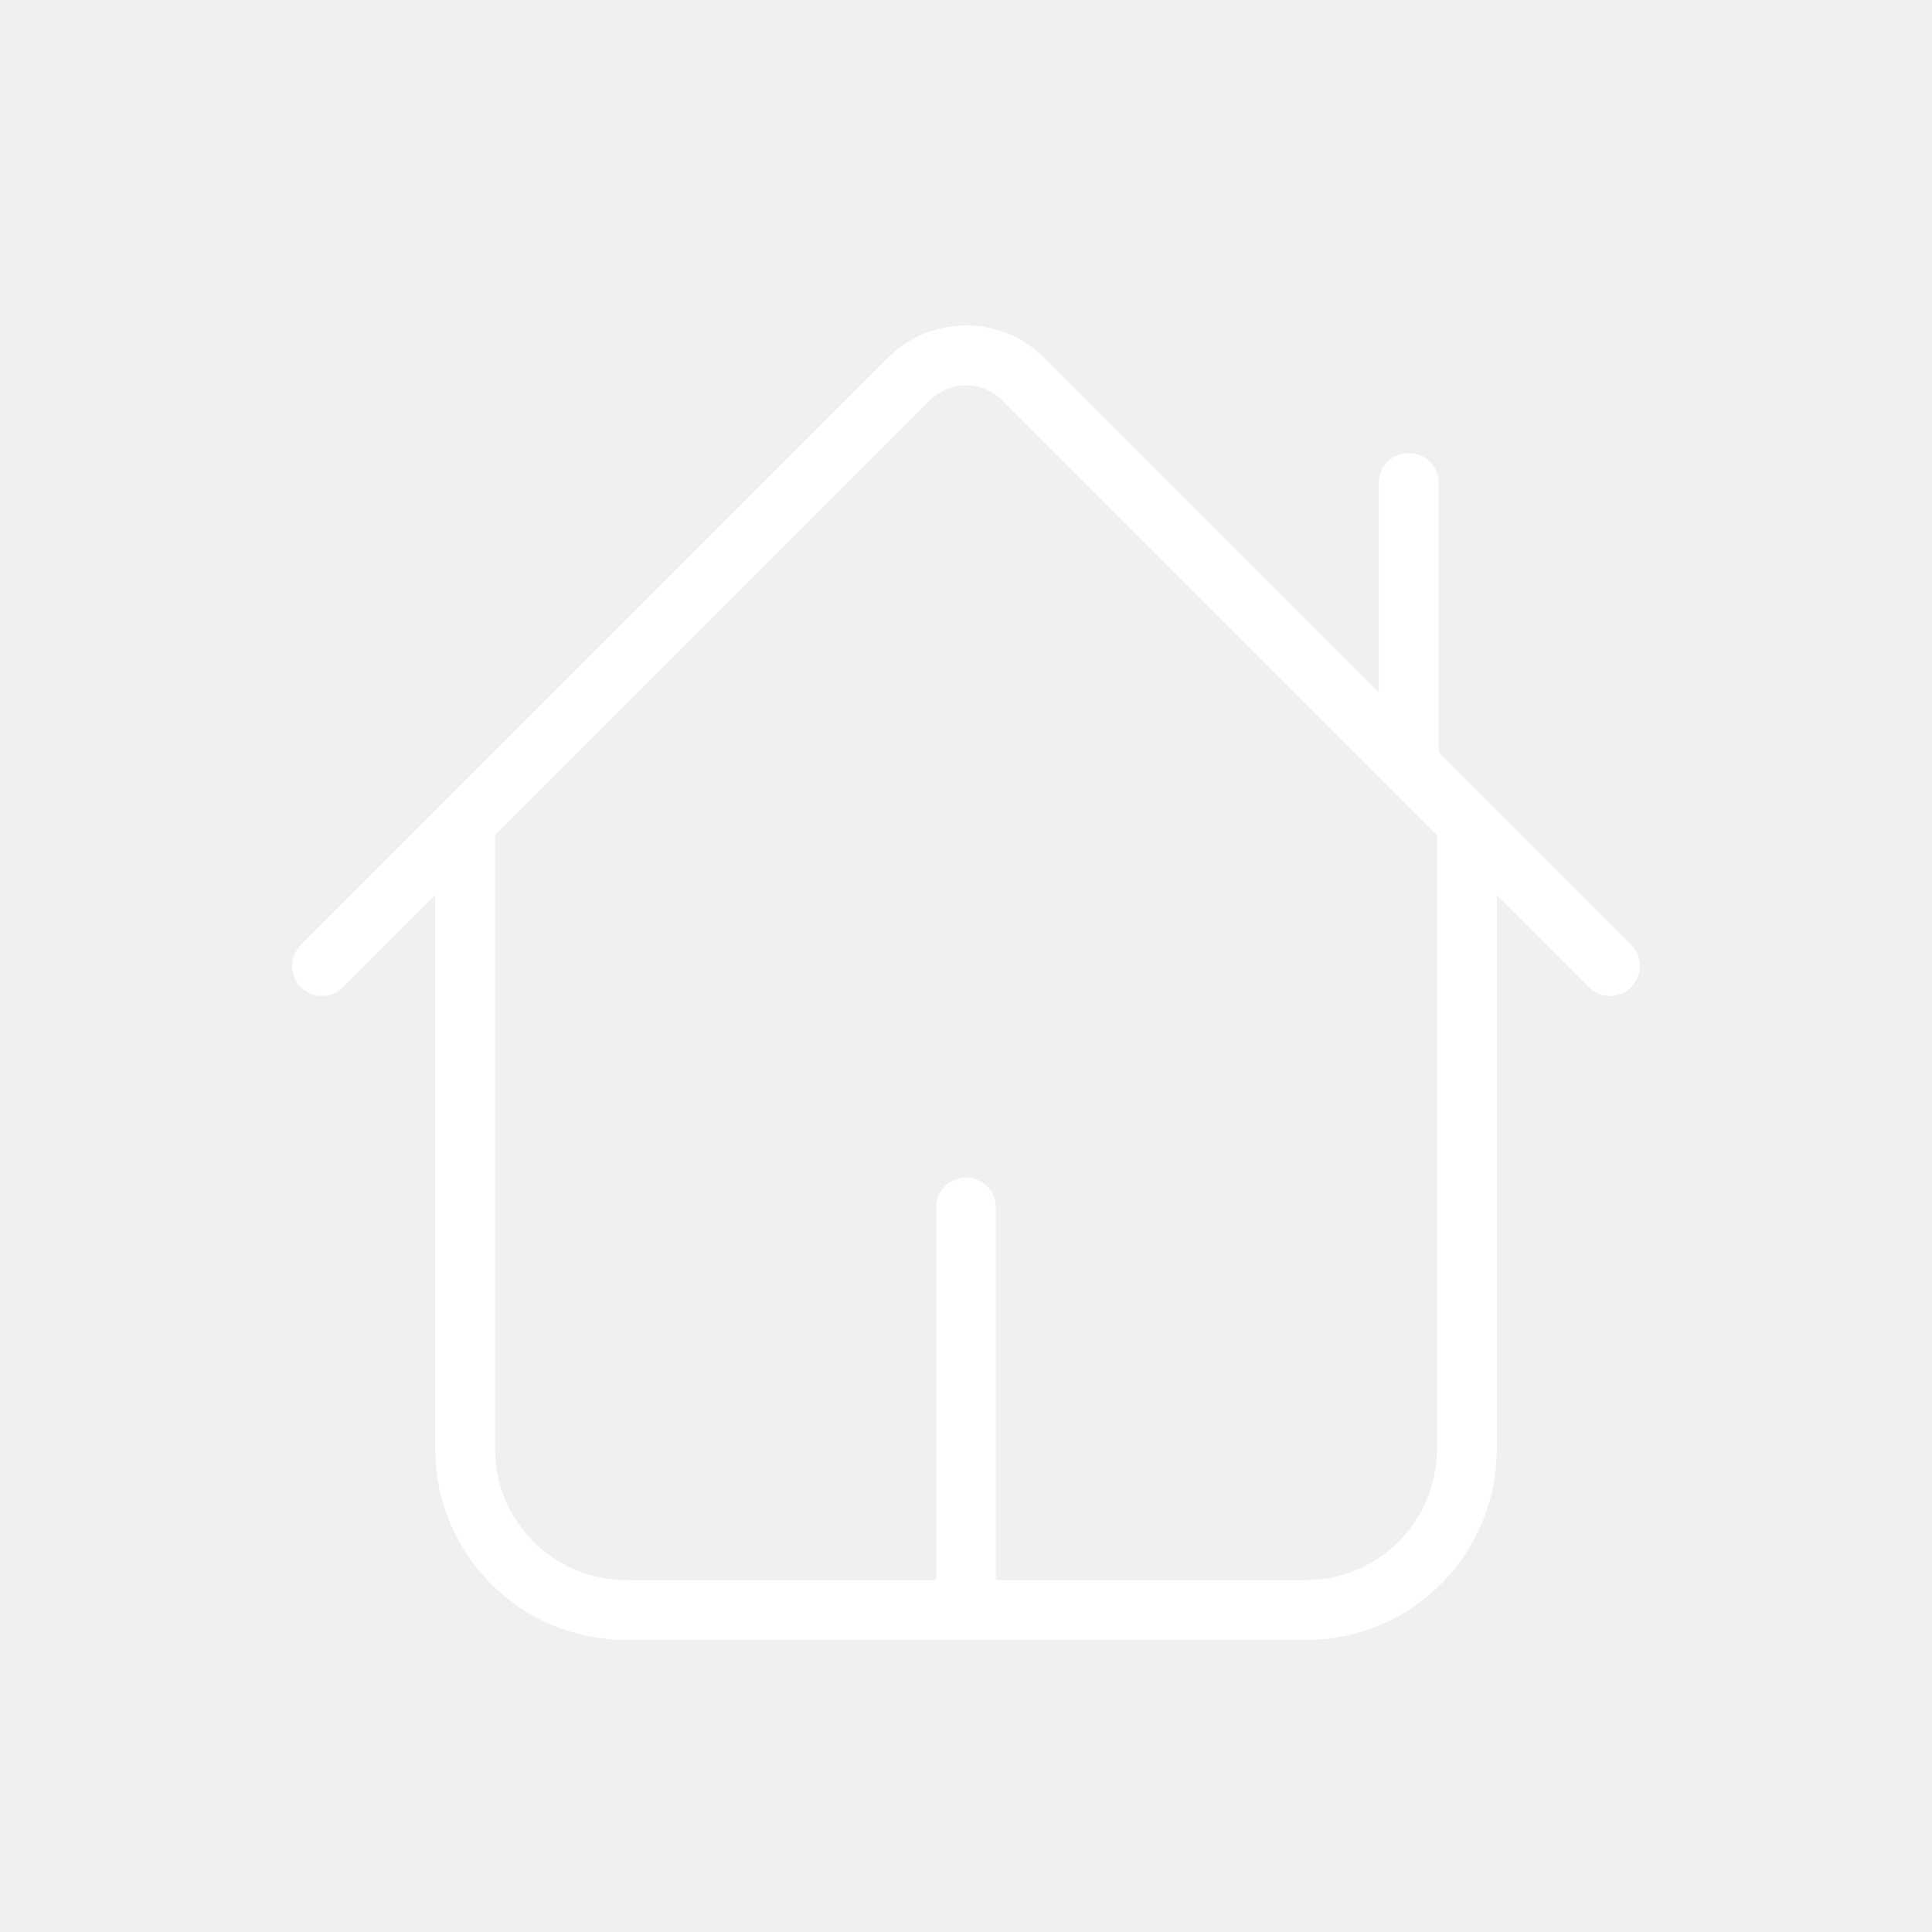
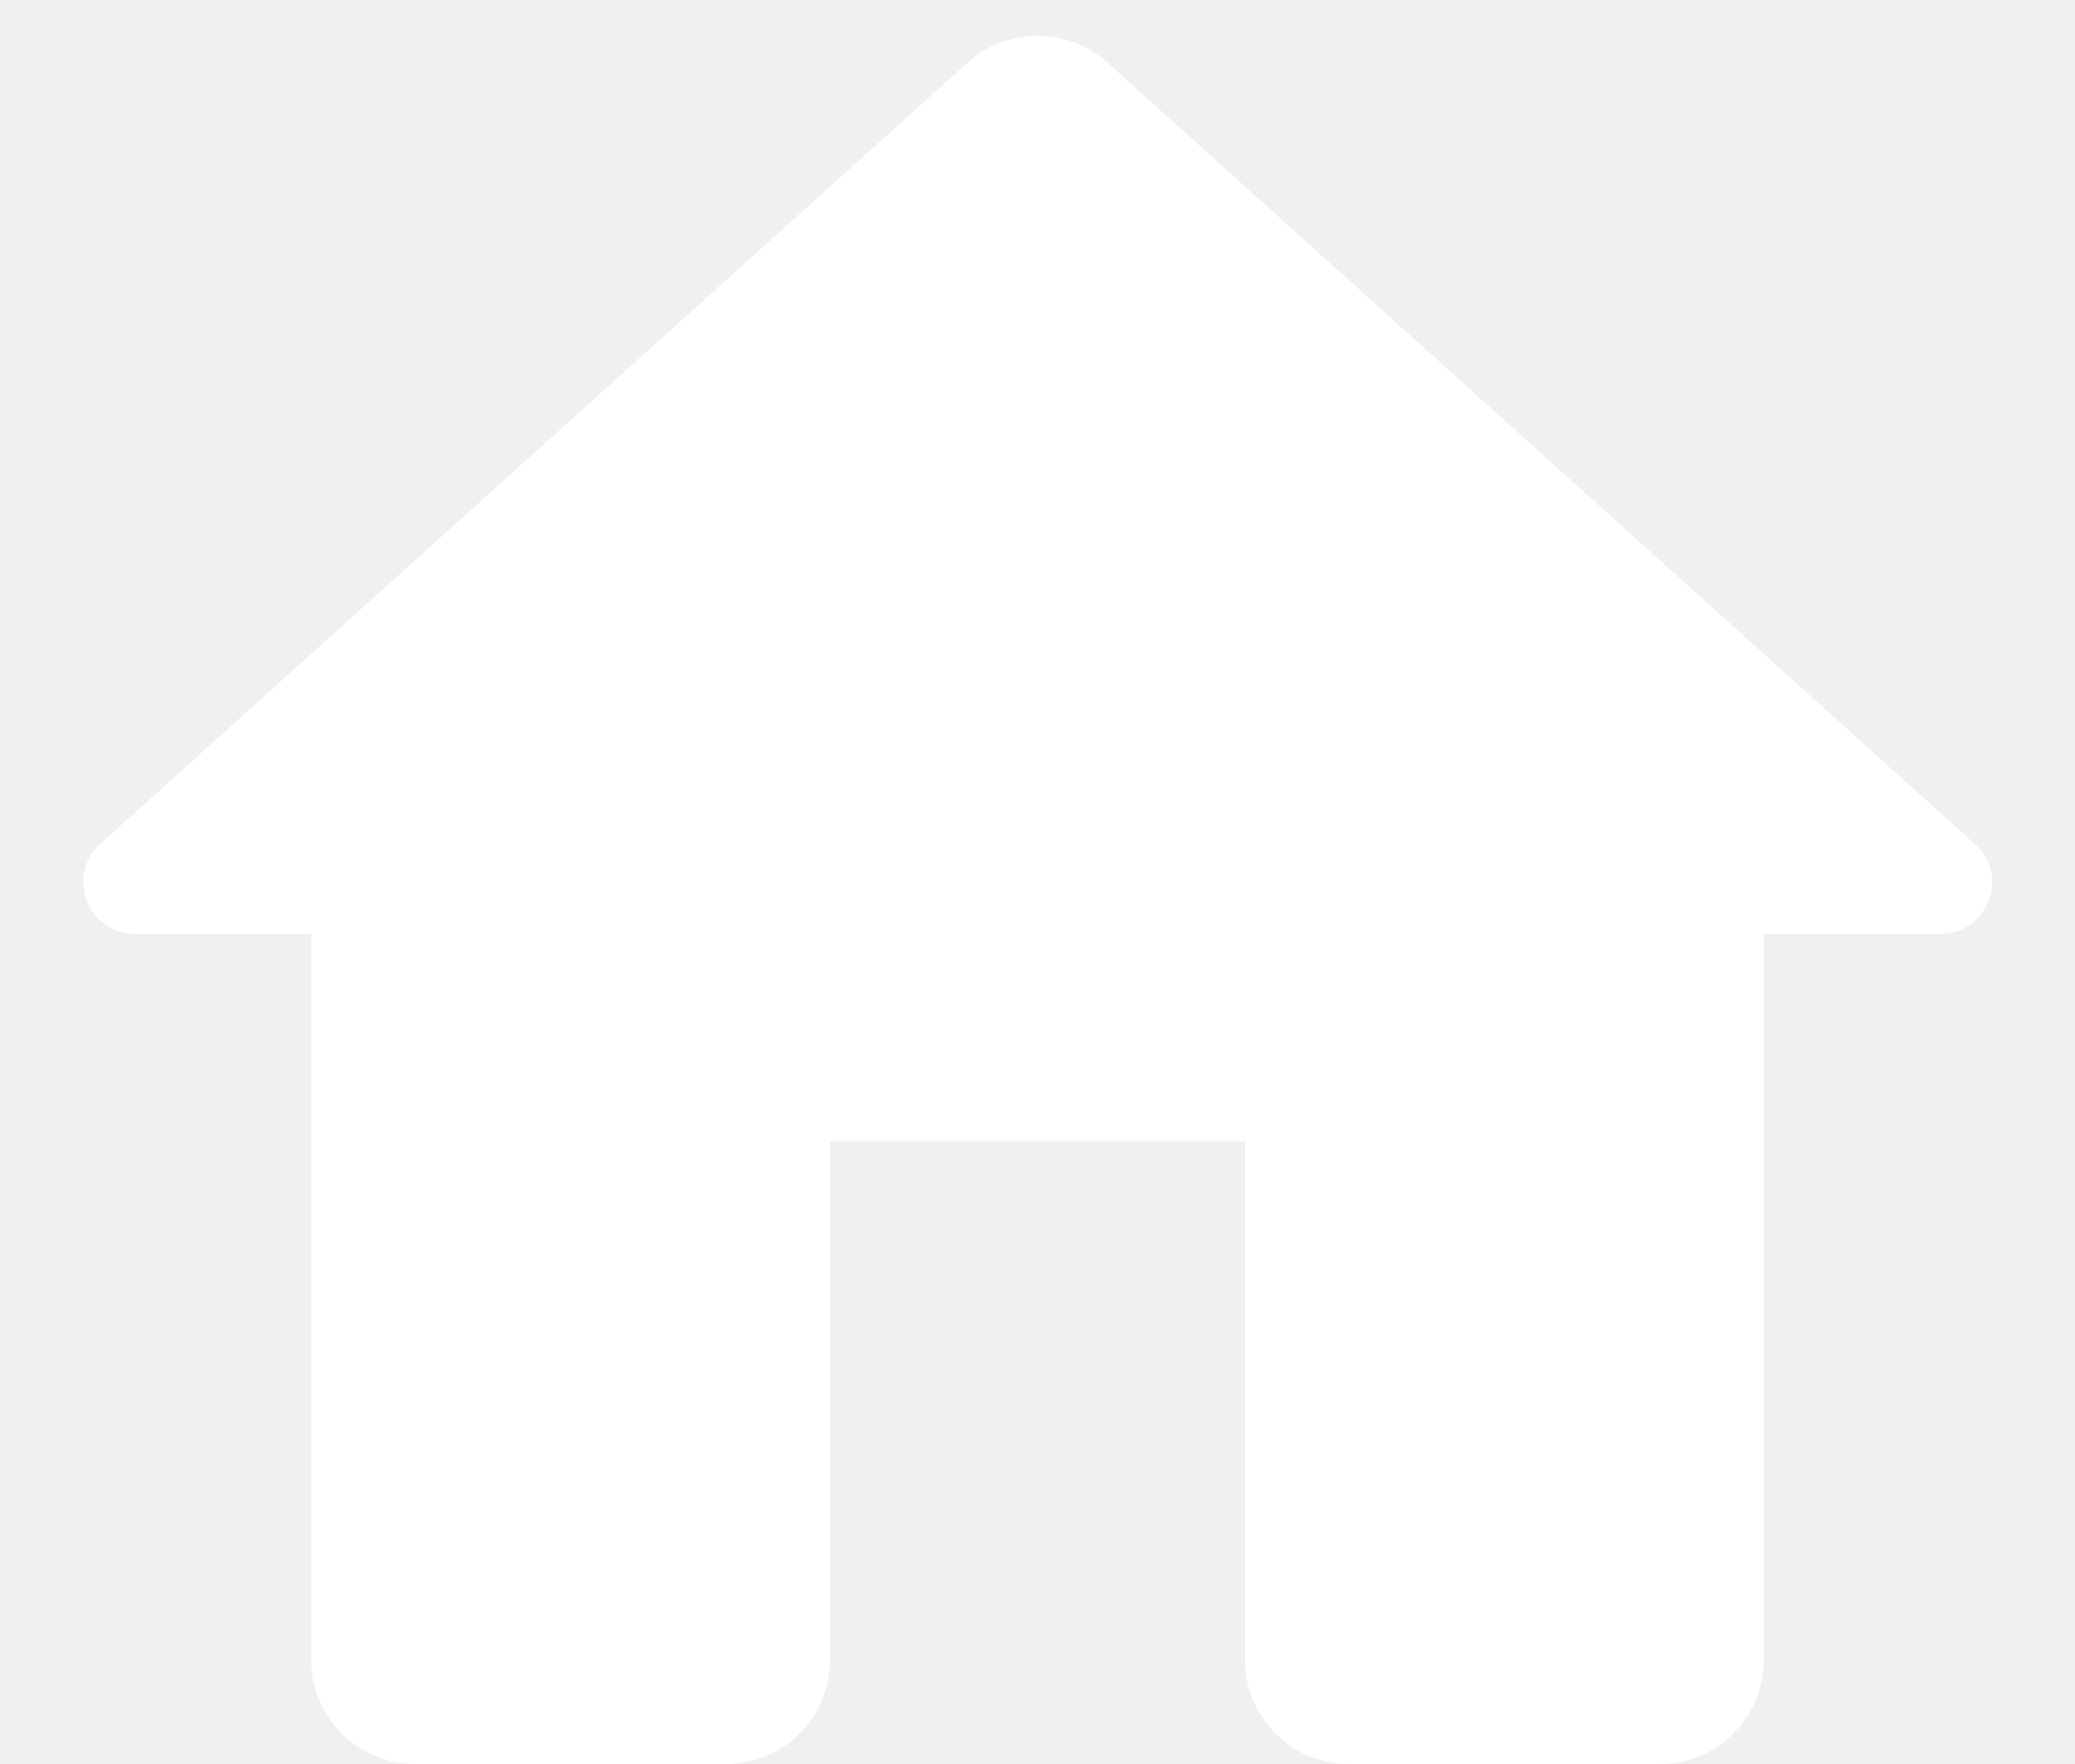
- <svg xmlns="http://www.w3.org/2000/svg" width="800px" height="800px" viewBox="0 0 24.00 24.00" fill="none" stroke="#ffffff">
-   <g id="SVGRepo_bgCarrier" stroke-width="0" />
-   <g id="SVGRepo_tracerCarrier" stroke-linecap="round" stroke-linejoin="round" />
-   <g id="SVGRepo_iconCarrier">
-     <path d="M5.778 10.222V18C5.778 19.105 6.673 20 7.778 20H12M5.778 10.222L11.293 4.707C11.683 4.317 12.317 4.317 12.707 4.707L17.5 9.5M5.778 10.222L4 12M18.222 10.222V18C18.222 19.105 17.327 20 16.222 20H12M18.222 10.222L20 12M18.222 10.222L17.5 9.5M17.5 9.5V6M12 20V15" stroke="#ffffff" stroke-width="0.744" stroke-linecap="round" stroke-linejoin="round" />
+ <svg xmlns="http://www.w3.org/2000/svg" width="20px" height="17px" viewBox="0 0 20 17" version="1.1">
+   <g id="Icons" stroke="none" stroke-width="1" fill="none" fill-rule="evenodd">
+     <g id="Rounded" transform="translate(-816, -289)">
+       <g id="Action" transform="translate(100, 100)">
+         <g id="-Round-/-Action-/-home" transform="translate(714, 186)">
+           <g transform="translate(0, 0)">
+             <polygon id="Path" points="0 0 24 0 24 24 0 24" />
+             <path d="M10,19 L10,14 L14,14 L14,19 C14,19.55 14.45,20 15,20 L18,20 C18.55,20 19,19.55 19,19 L19,12 L20.7,12 C21.16,12 21.38,11.43 21.03,11.13 L12.67,3.6 C12.29,3.26 11.71,3.26 11.33,3.6 L2.97,11.13 C2.63,11.43 2.84,12 3.3,12 L5,12 L5,19 C5,19.55 5.45,20 6,20 L9,20 C9.55,20 10,19.55 10,19 Z" id="🔹Icon-Color" fill="#ffffff" />
+           </g>
+         </g>
+       </g>
+     </g>
  </g>
</svg>
